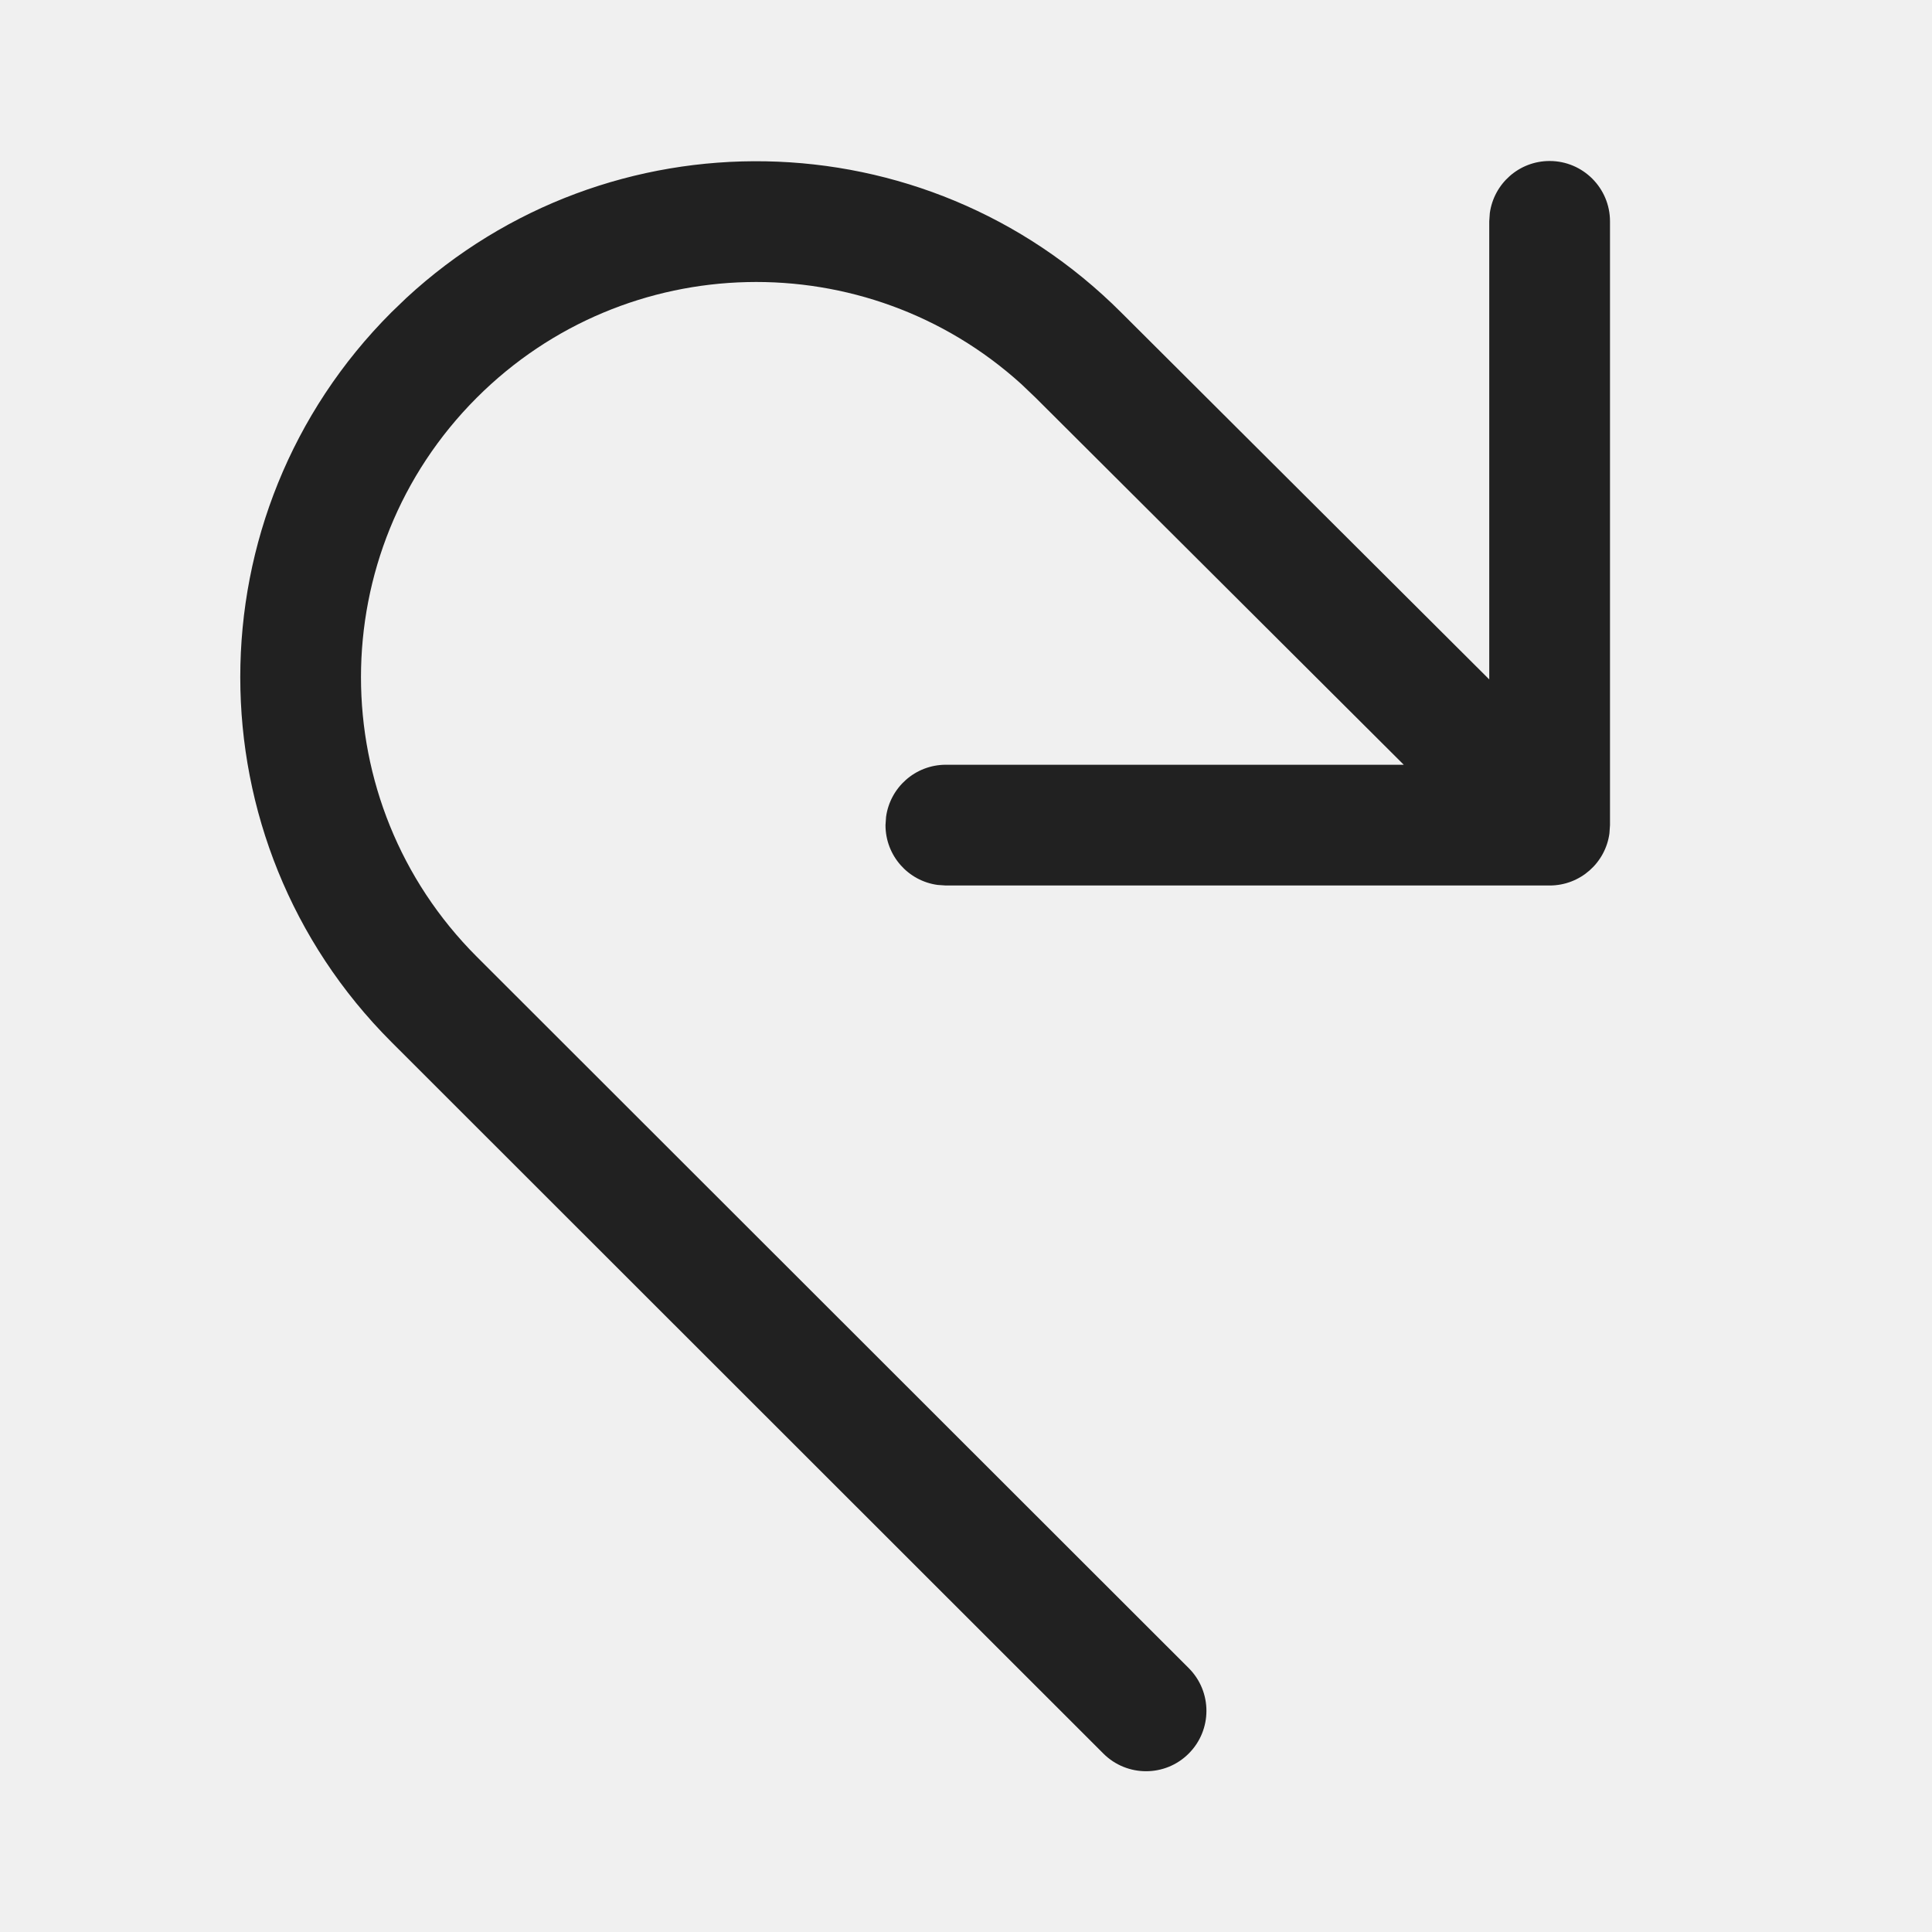
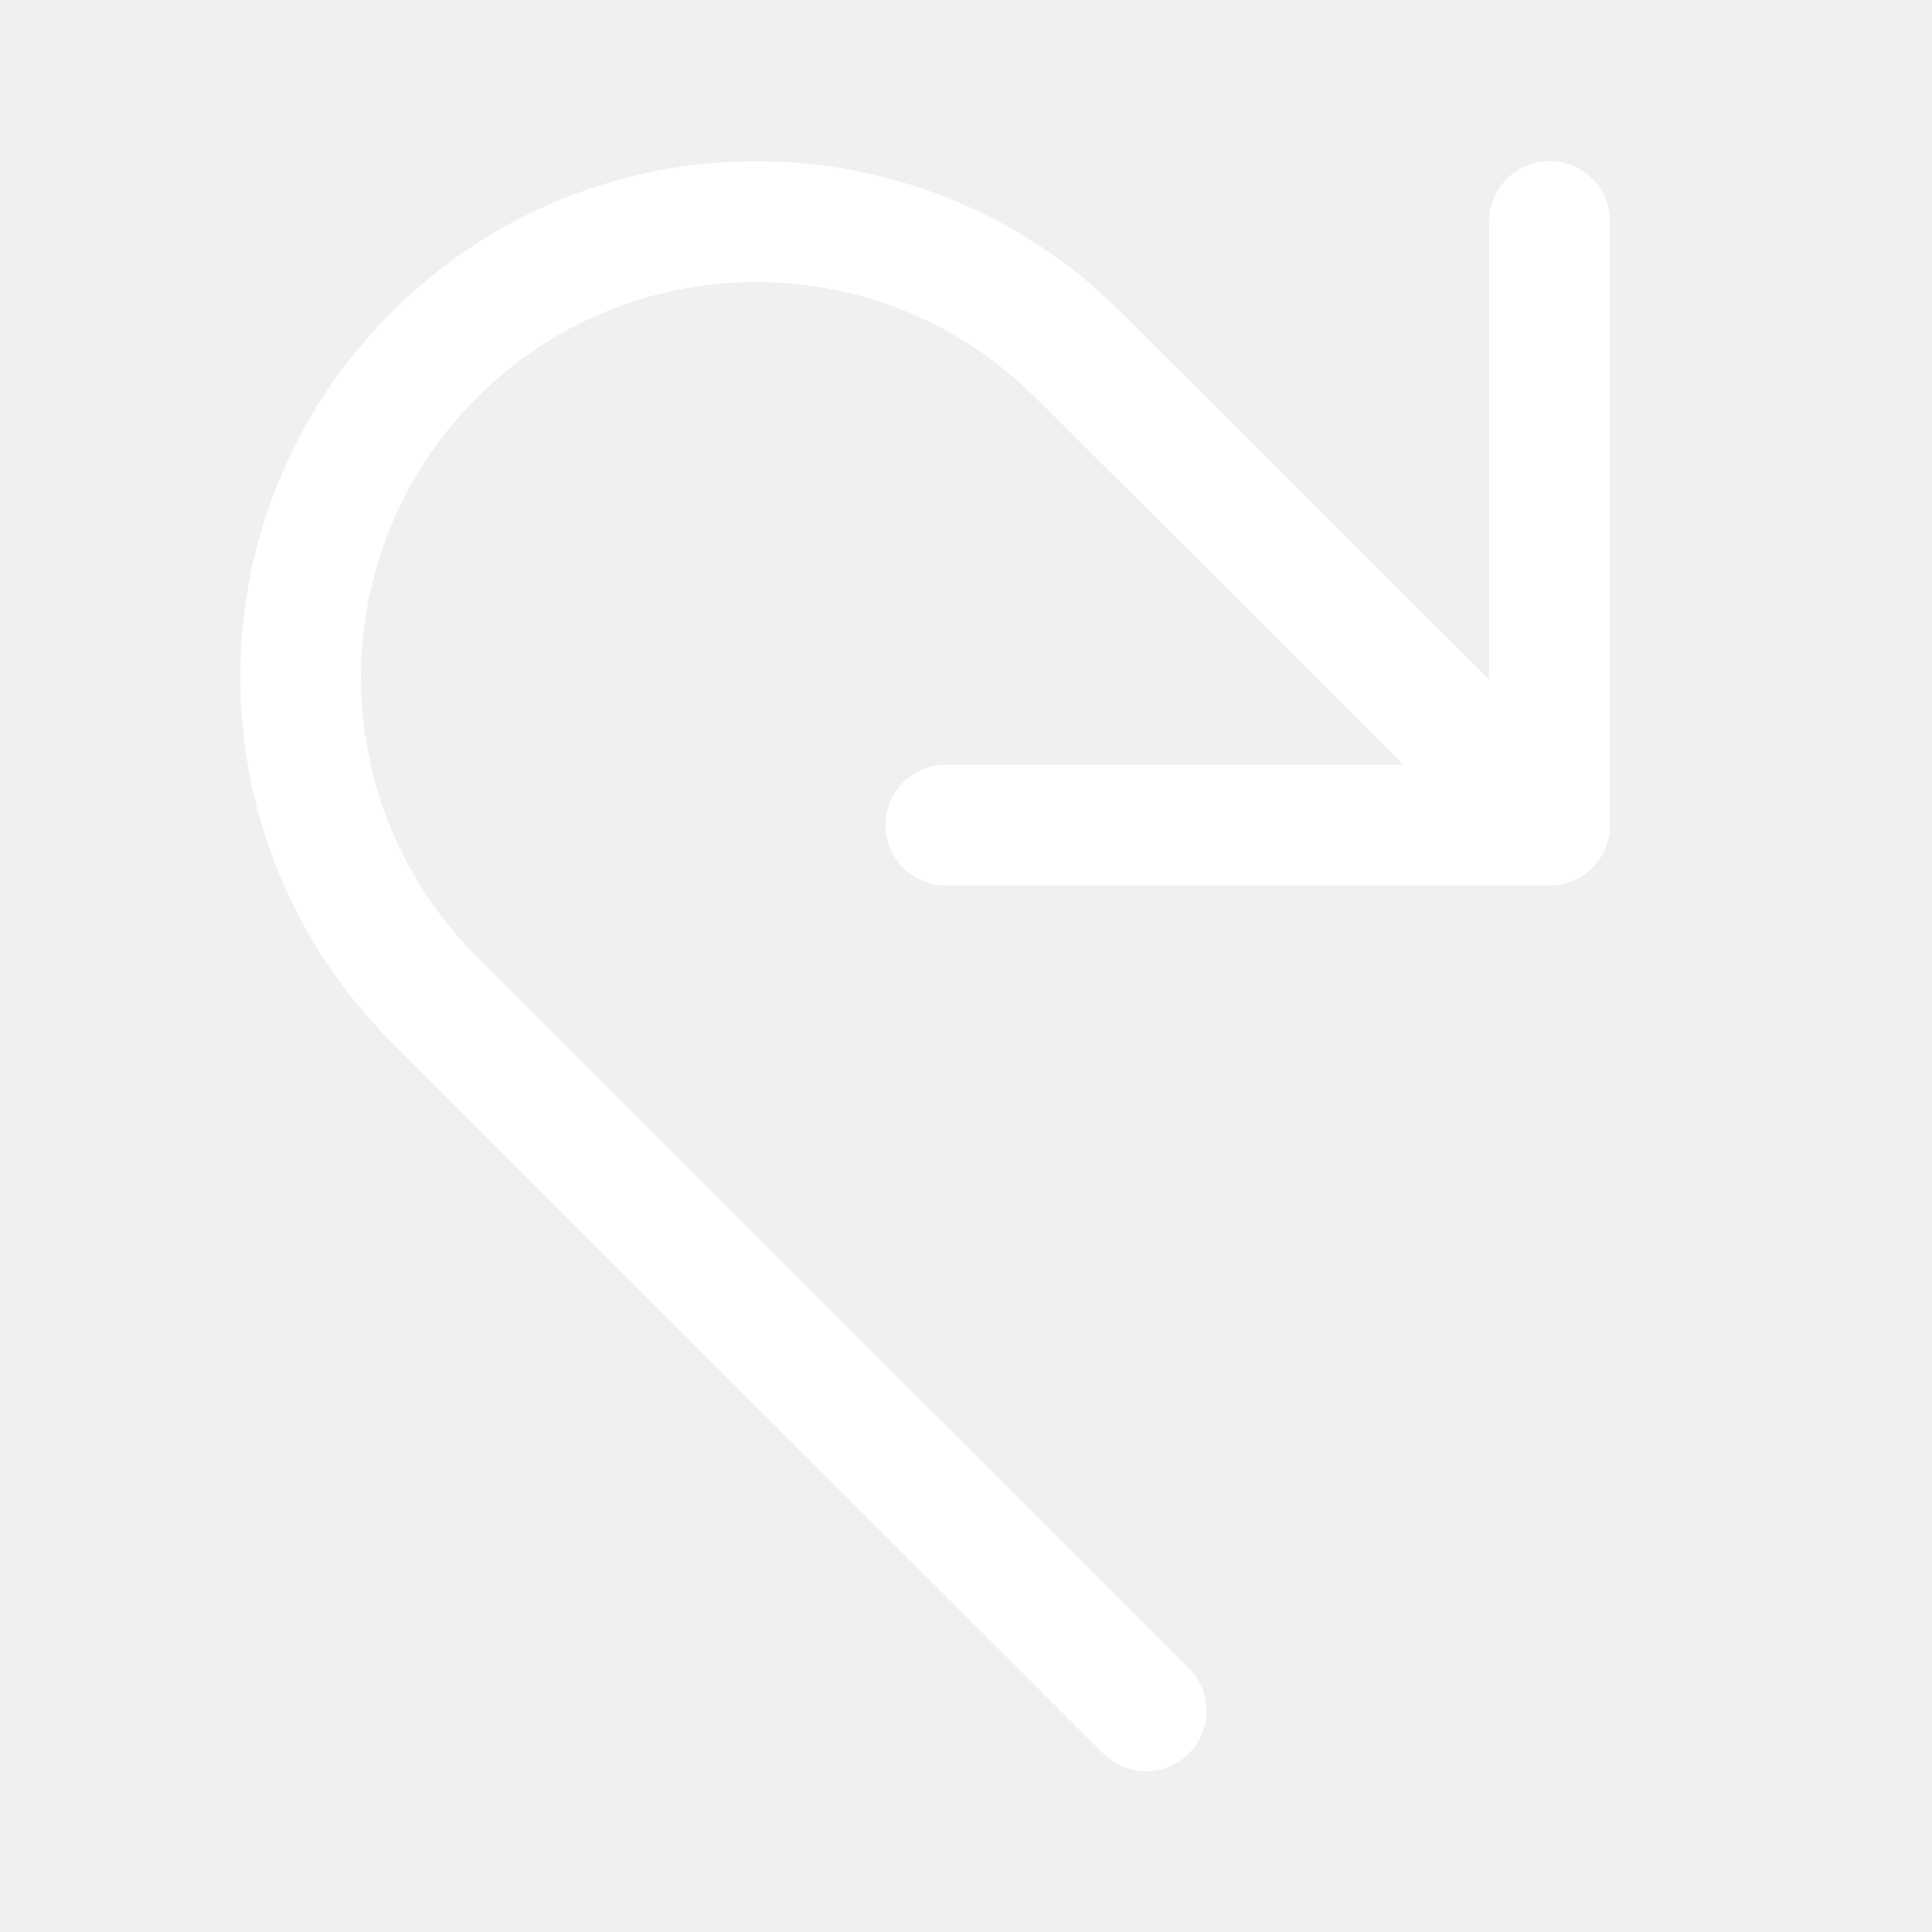
<svg xmlns="http://www.w3.org/2000/svg" width="24" height="24" viewBox="0 0 24 24" fill="none">
-   <path d="M19.25 2C18.87 2 18.557 2.282 18.507 2.648L18.5 2.75V8.44L13.926 3.88C11.484 1.438 7.562 1.379 5.048 3.701L4.862 3.88C2.359 6.383 2.359 10.441 4.862 12.944L13.707 21.784C14 22.076 14.475 22.076 14.767 21.783C15.06 21.49 15.06 21.015 14.767 20.722L5.922 11.884C4.005 9.966 4.005 6.858 5.922 4.941C7.781 3.082 10.761 3.025 12.688 4.772L12.866 4.942L17.438 9.5L11.75 9.5C11.37 9.5 11.057 9.782 11.007 10.148L11 10.25C11 10.63 11.282 10.944 11.648 10.993L11.75 11H19.25C19.63 11 19.944 10.718 19.993 10.352L20 10.25V2.75C20 2.336 19.664 2 19.25 2Z" fill="#212121" />
+   <path d="M19.25 2C18.87 2 18.557 2.282 18.507 2.648L18.5 2.75V8.44L13.926 3.88C11.484 1.438 7.562 1.379 5.048 3.701L4.862 3.88C2.359 6.383 2.359 10.441 4.862 12.944L13.707 21.784C14 22.076 14.475 22.076 14.767 21.783C15.06 21.49 15.06 21.015 14.767 20.722L5.922 11.884C4.005 9.966 4.005 6.858 5.922 4.941C7.781 3.082 10.761 3.025 12.688 4.772L12.866 4.942L17.438 9.5L11.75 9.5C11.37 9.5 11.057 9.782 11.007 10.148L11 10.25C11 10.63 11.282 10.944 11.648 10.993L11.75 11H19.25C19.63 11 19.944 10.718 19.993 10.352L20 10.25V2.75C20 2.336 19.664 2 19.25 2Z" fill="#ffffff" />
</svg>
